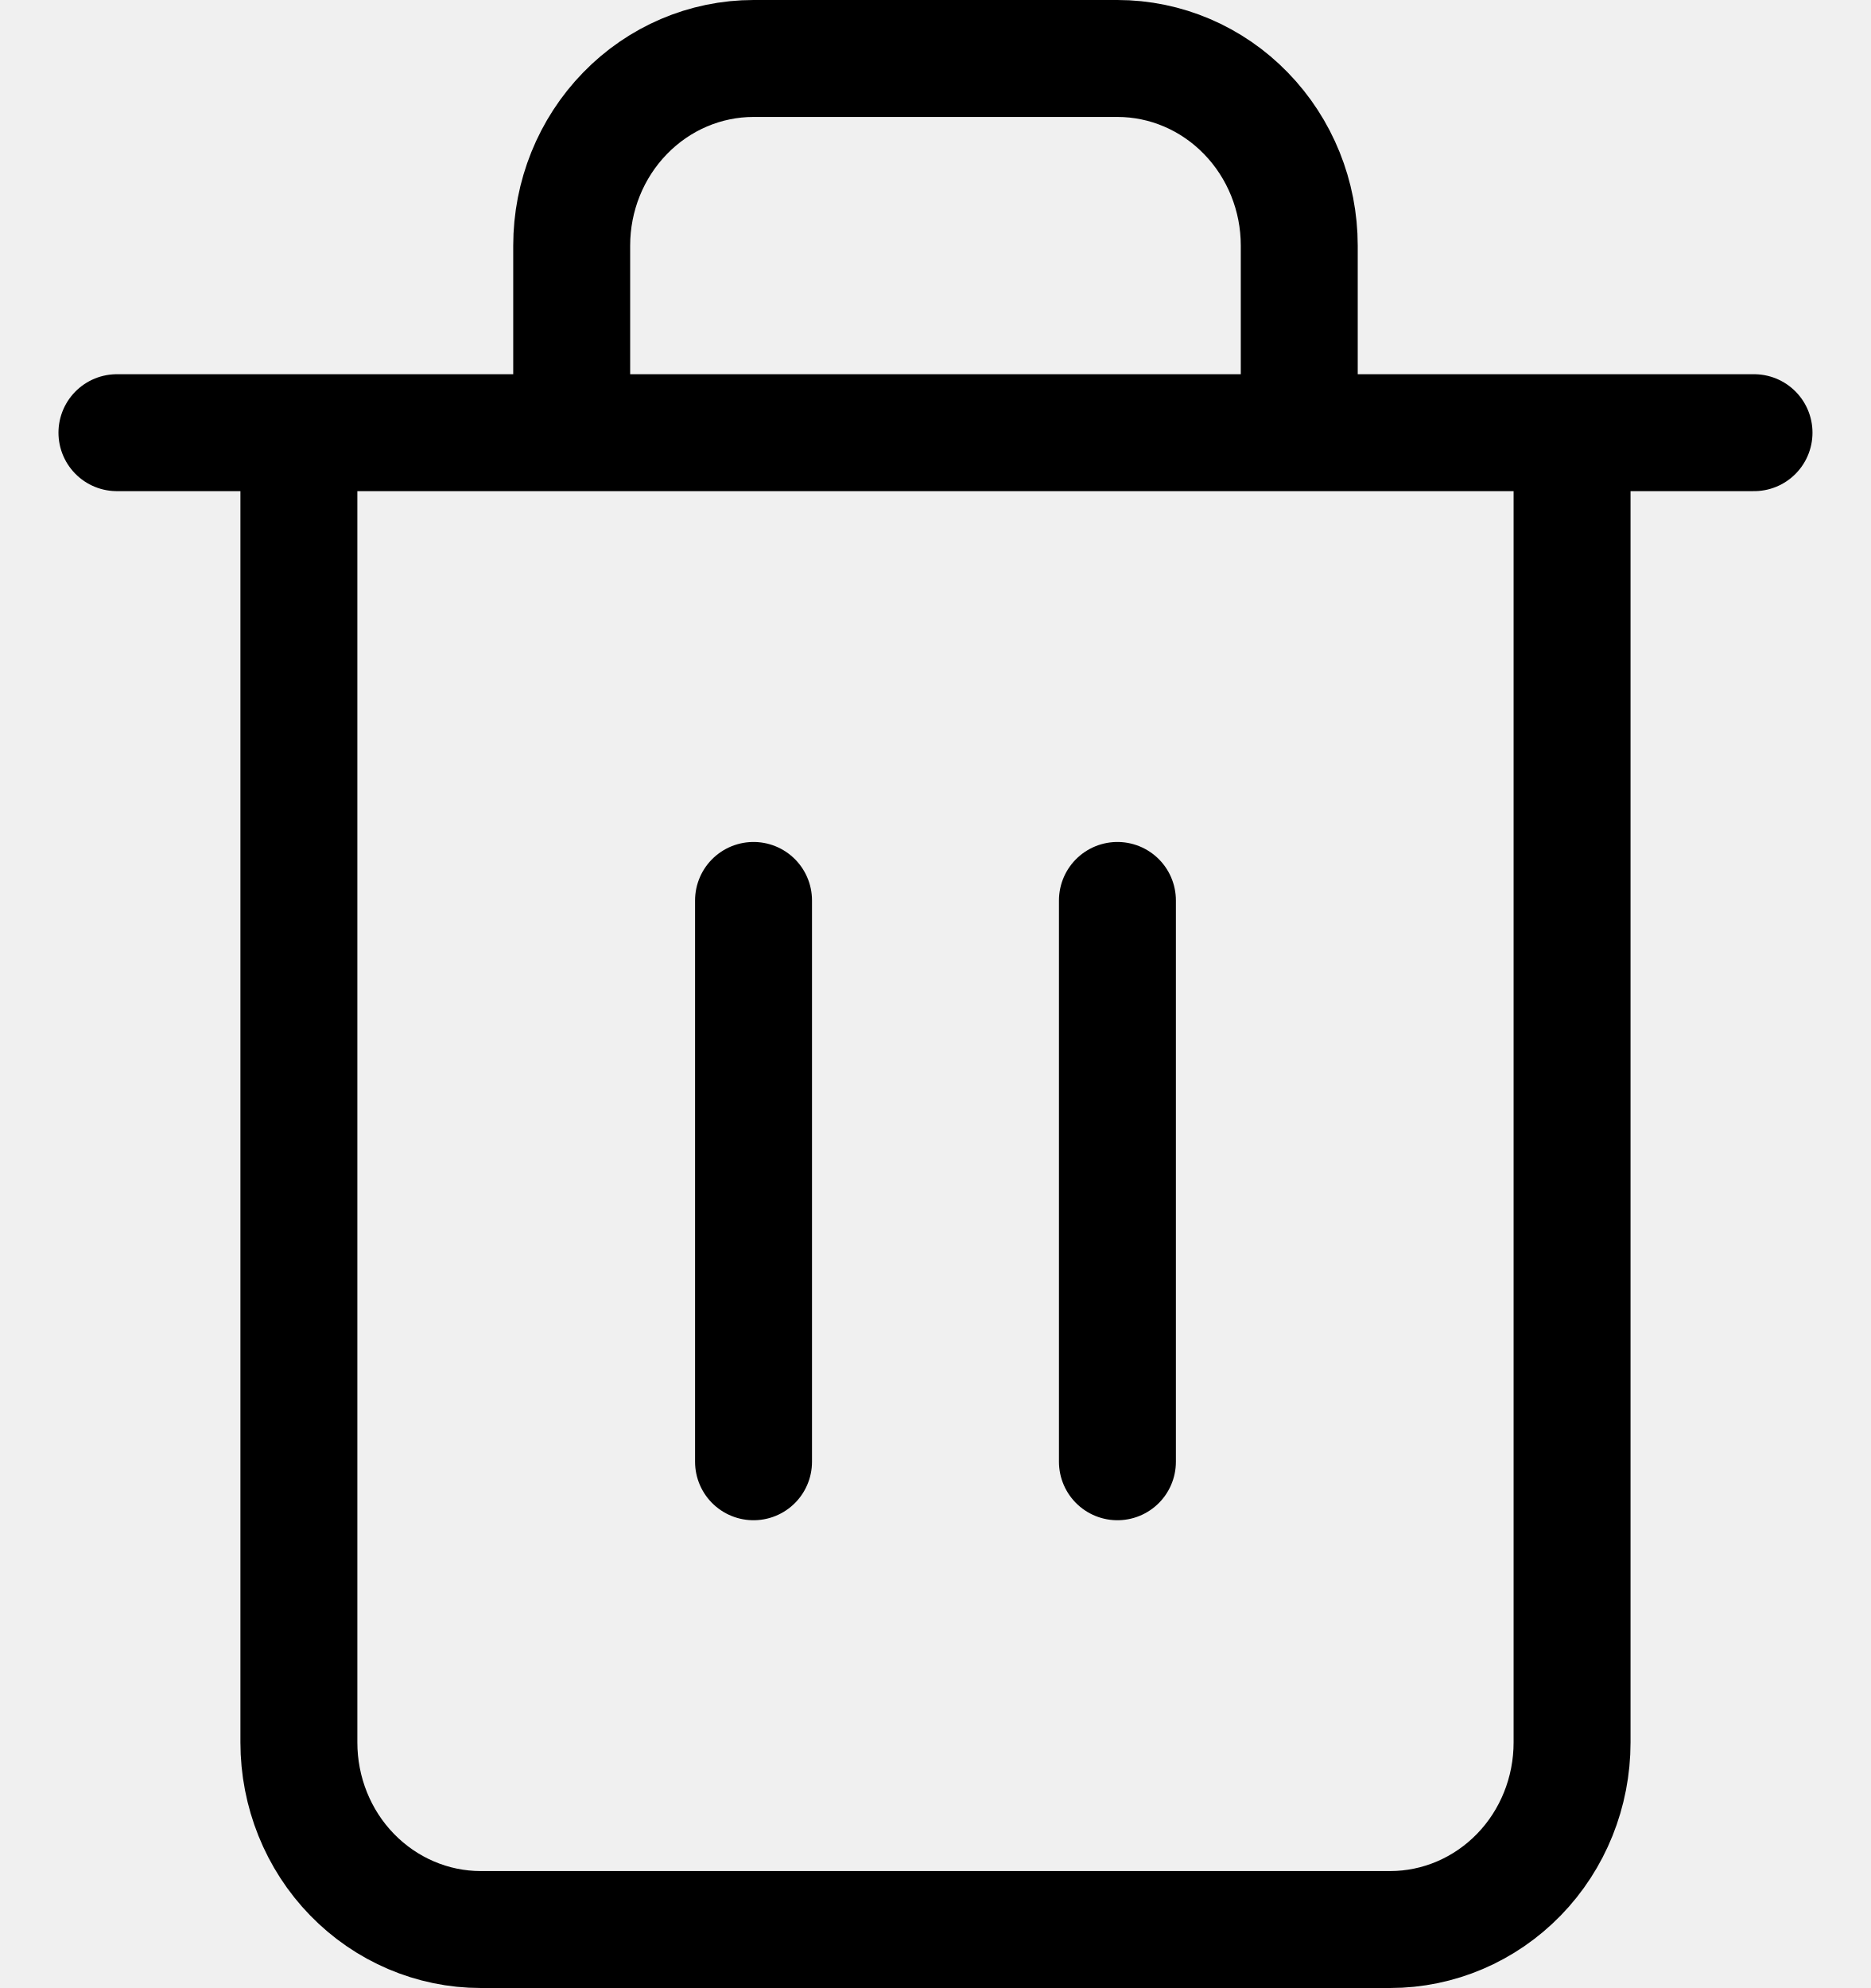
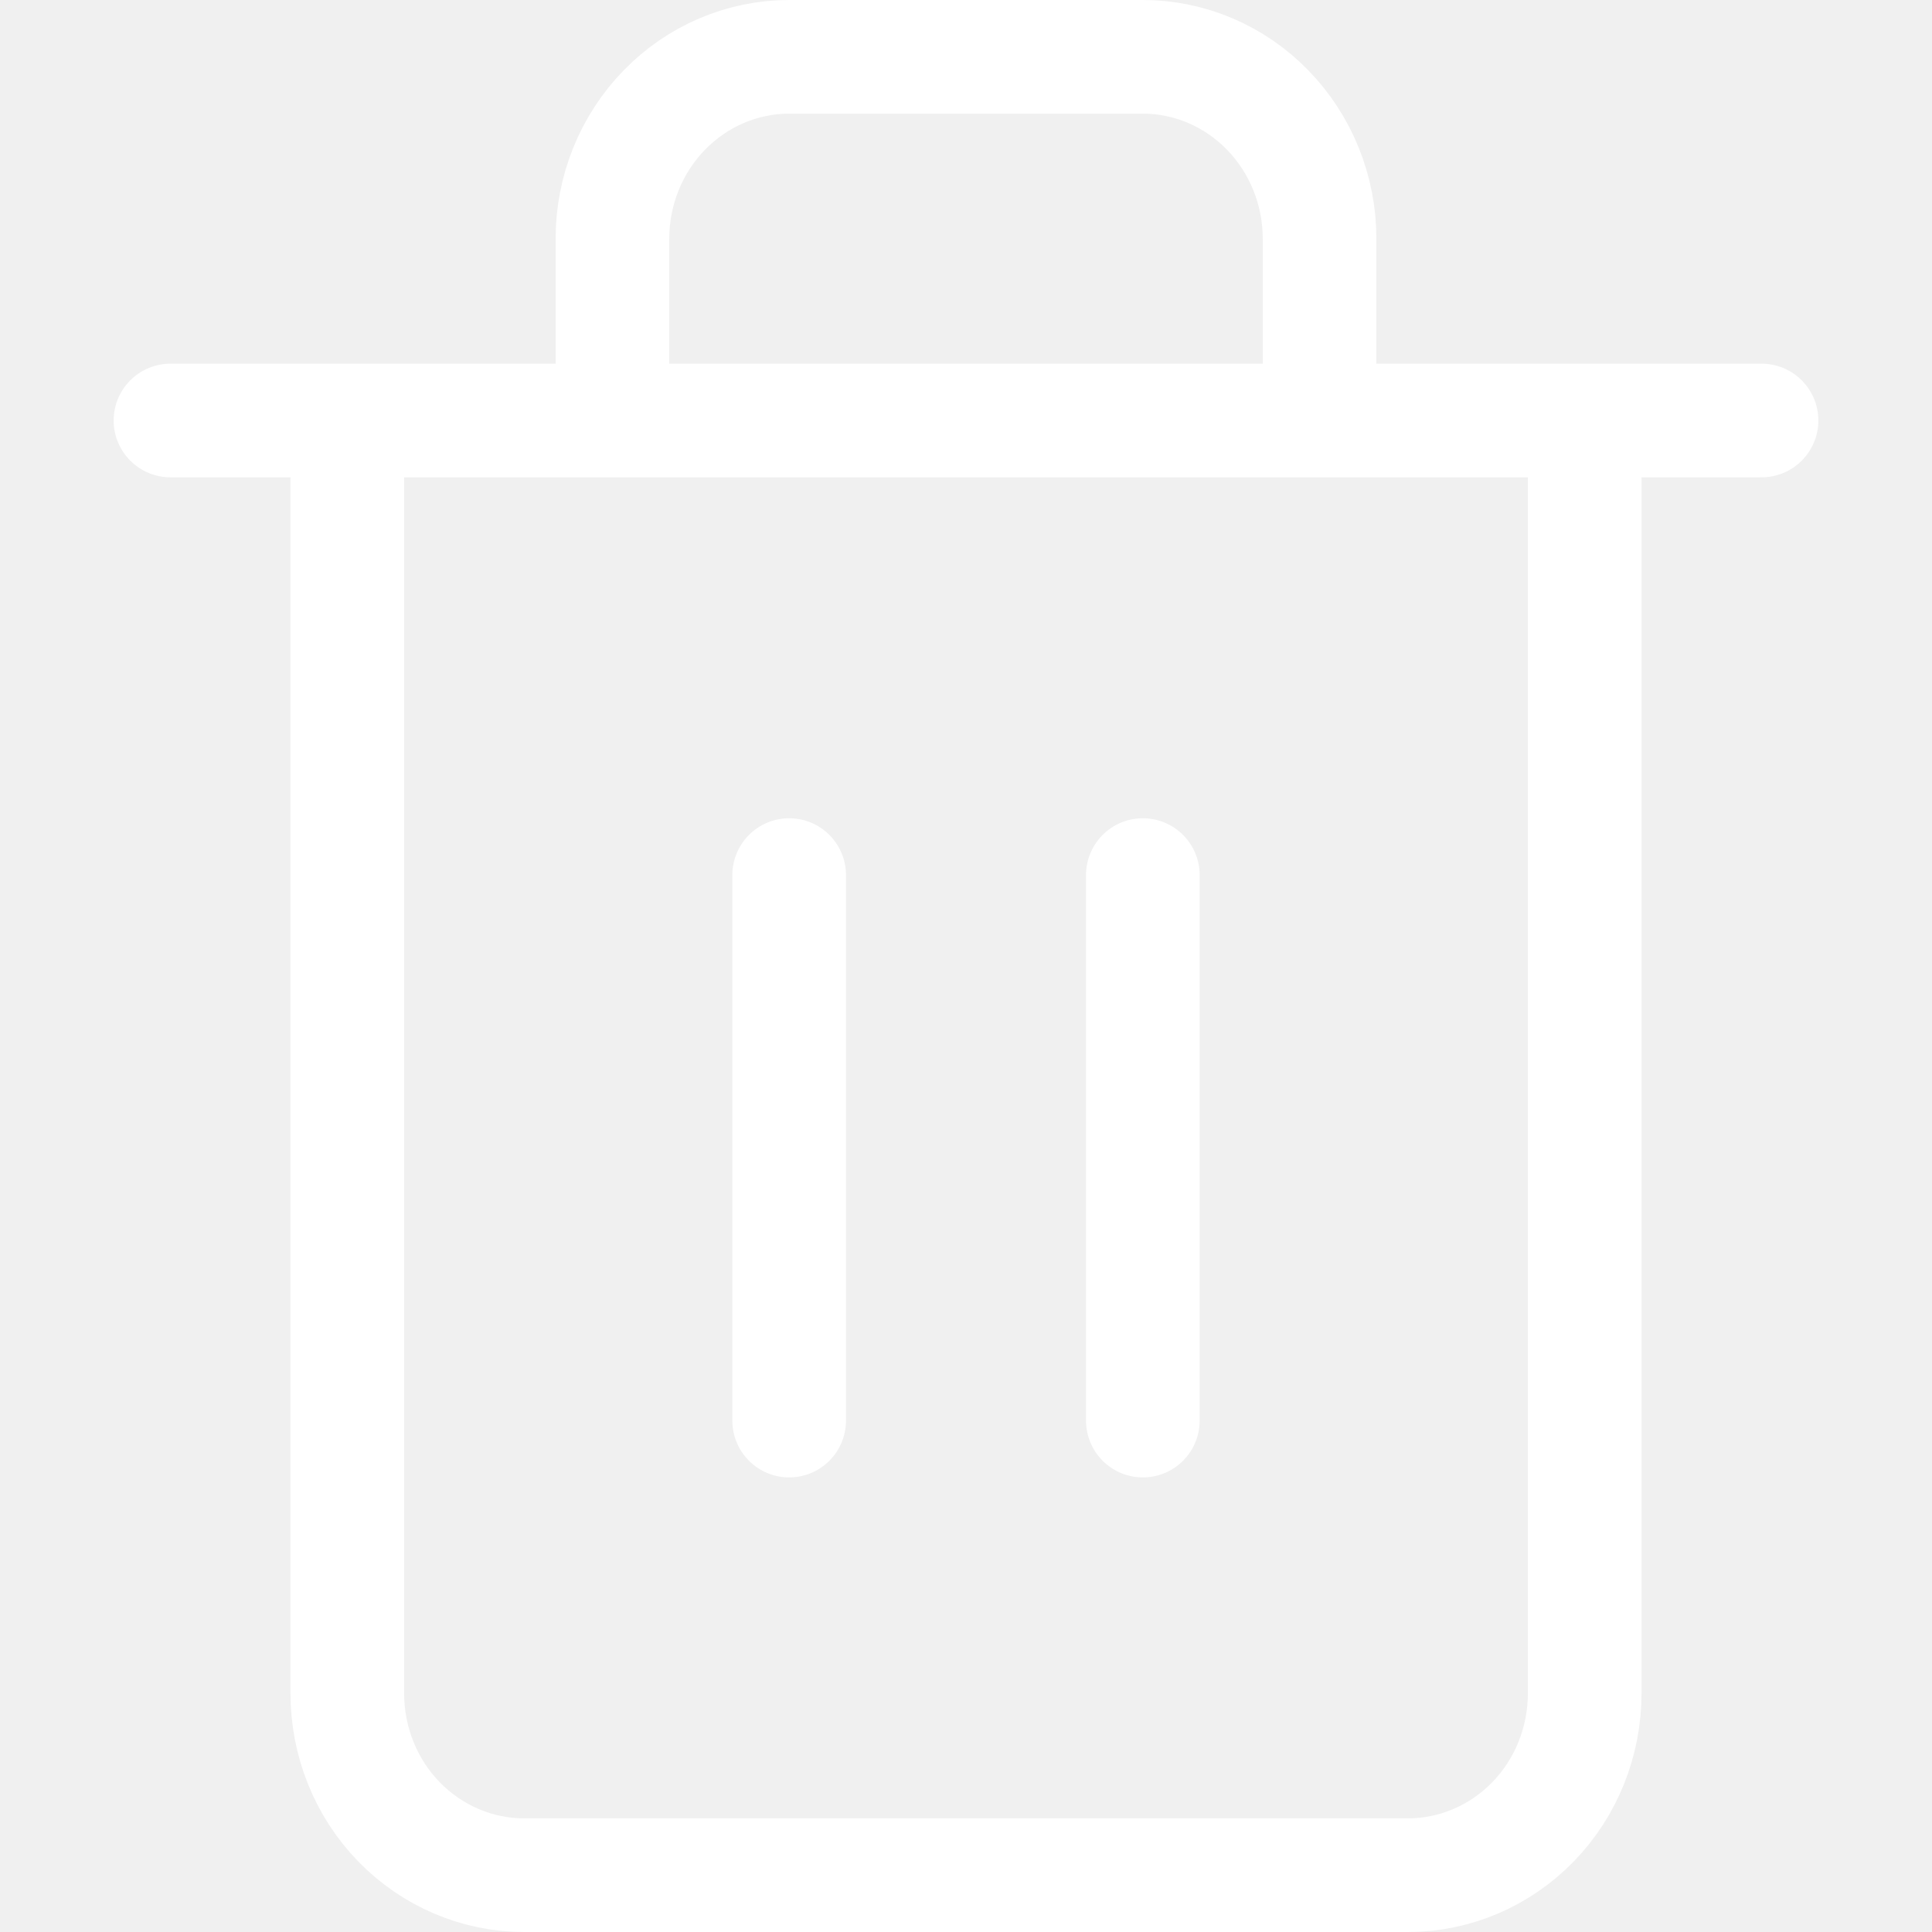
- <svg xmlns="http://www.w3.org/2000/svg" width="16" height="17" viewBox="0 0 16 17" fill="none">
-   <path d="M1 3.7H2.556M2.556 3.7H15M2.556 3.7V14.9C2.556 15.324 2.719 15.731 3.011 16.031C3.303 16.331 3.699 16.5 4.111 16.5H11.889C12.301 16.5 12.697 16.331 12.989 16.031C13.281 15.731 13.444 15.324 13.444 14.9V3.7M4.889 3.7V2.1C4.889 1.676 5.053 1.269 5.345 0.969C5.636 0.669 6.032 0.5 6.444 0.5H9.556C9.968 0.5 10.364 0.669 10.655 0.969C10.947 1.269 11.111 1.676 11.111 2.1V3.7M6.444 7.7V12.5M9.556 7.7V12.5" stroke="black" stroke-linecap="round" stroke-linejoin="round" />
+ <svg xmlns="http://www.w3.org/2000/svg" width="25" height="25" viewBox="0 0 16 17" fill="none">
+   <path d="M1 3.7H2.556M2.556 3.7H15M2.556 3.7V14.9C2.556 15.324 2.719 15.731 3.011 16.031C3.303 16.331 3.699 16.5 4.111 16.5H11.889C12.301 16.5 12.697 16.331 12.989 16.031C13.281 15.731 13.444 15.324 13.444 14.9V3.7M4.889 3.7V2.1C4.889 1.676 5.053 1.269 5.345 0.969C5.636 0.669 6.032 0.5 6.444 0.5H9.556C9.968 0.5 10.364 0.669 10.655 0.969C10.947 1.269 11.111 1.676 11.111 2.1V3.7M6.444 7.7V12.5M9.556 7.7V12.5" stroke="white" stroke-linecap="round" stroke-linejoin="round" />
</svg>
